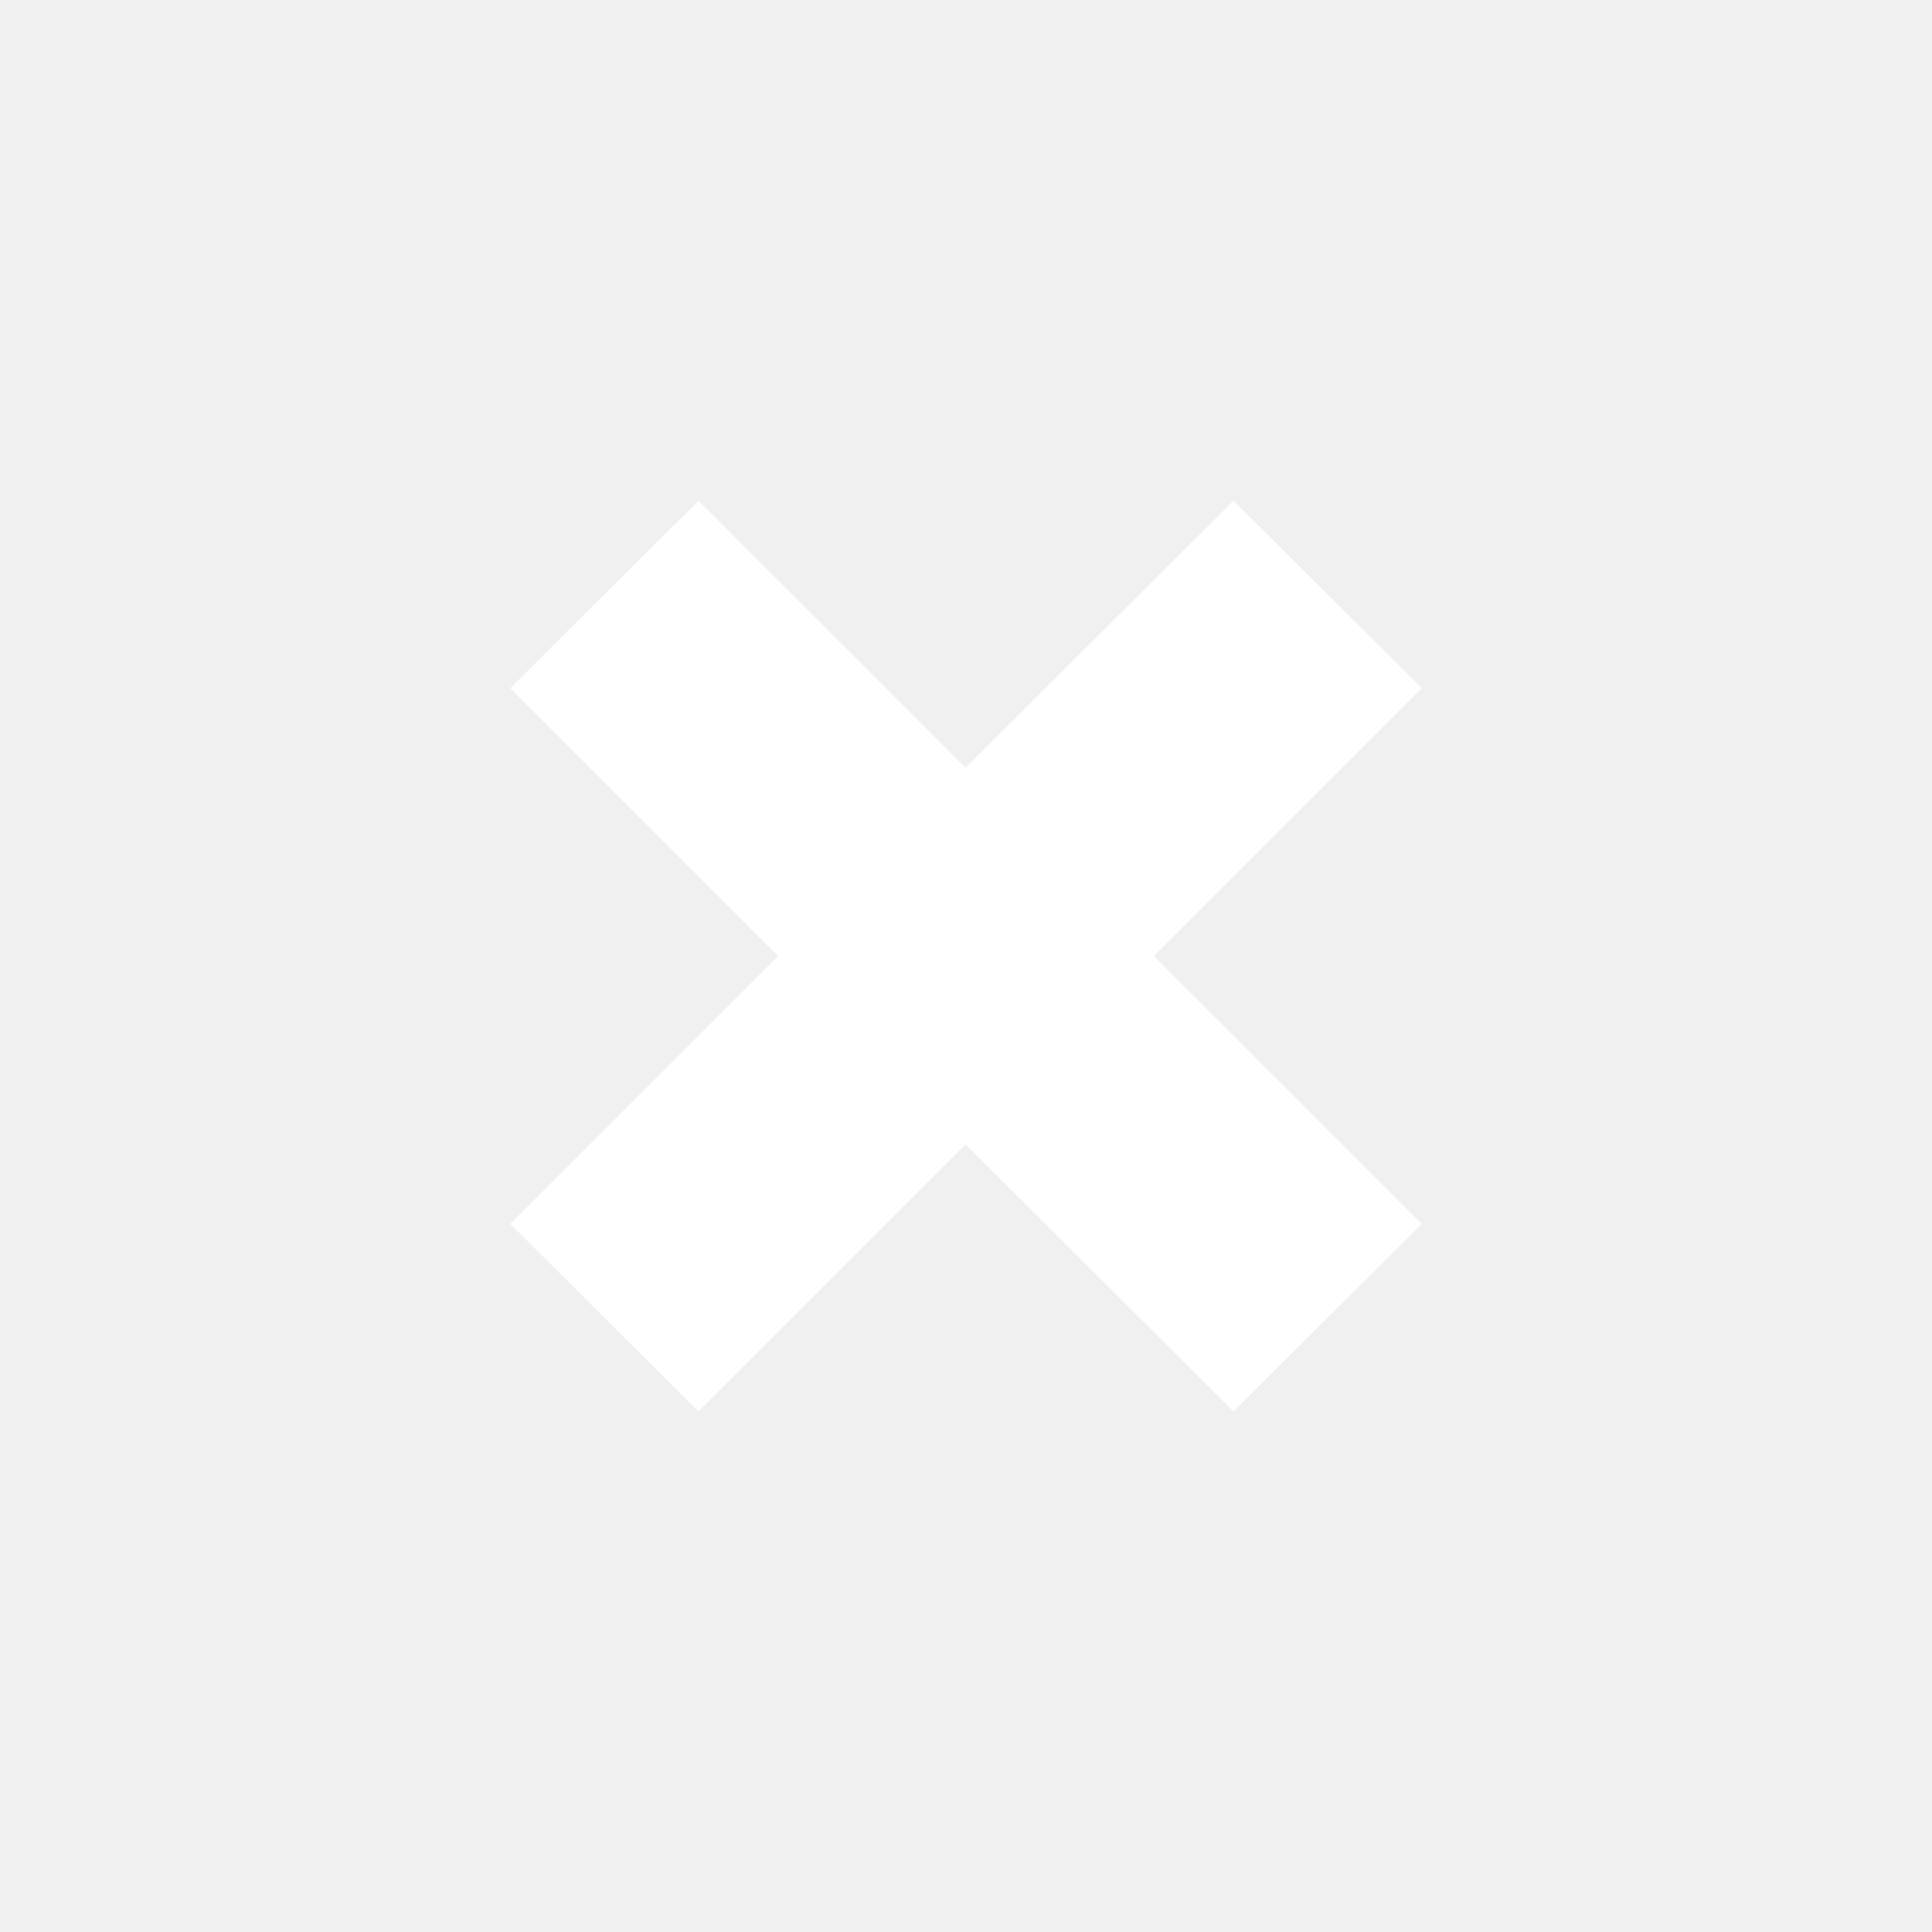
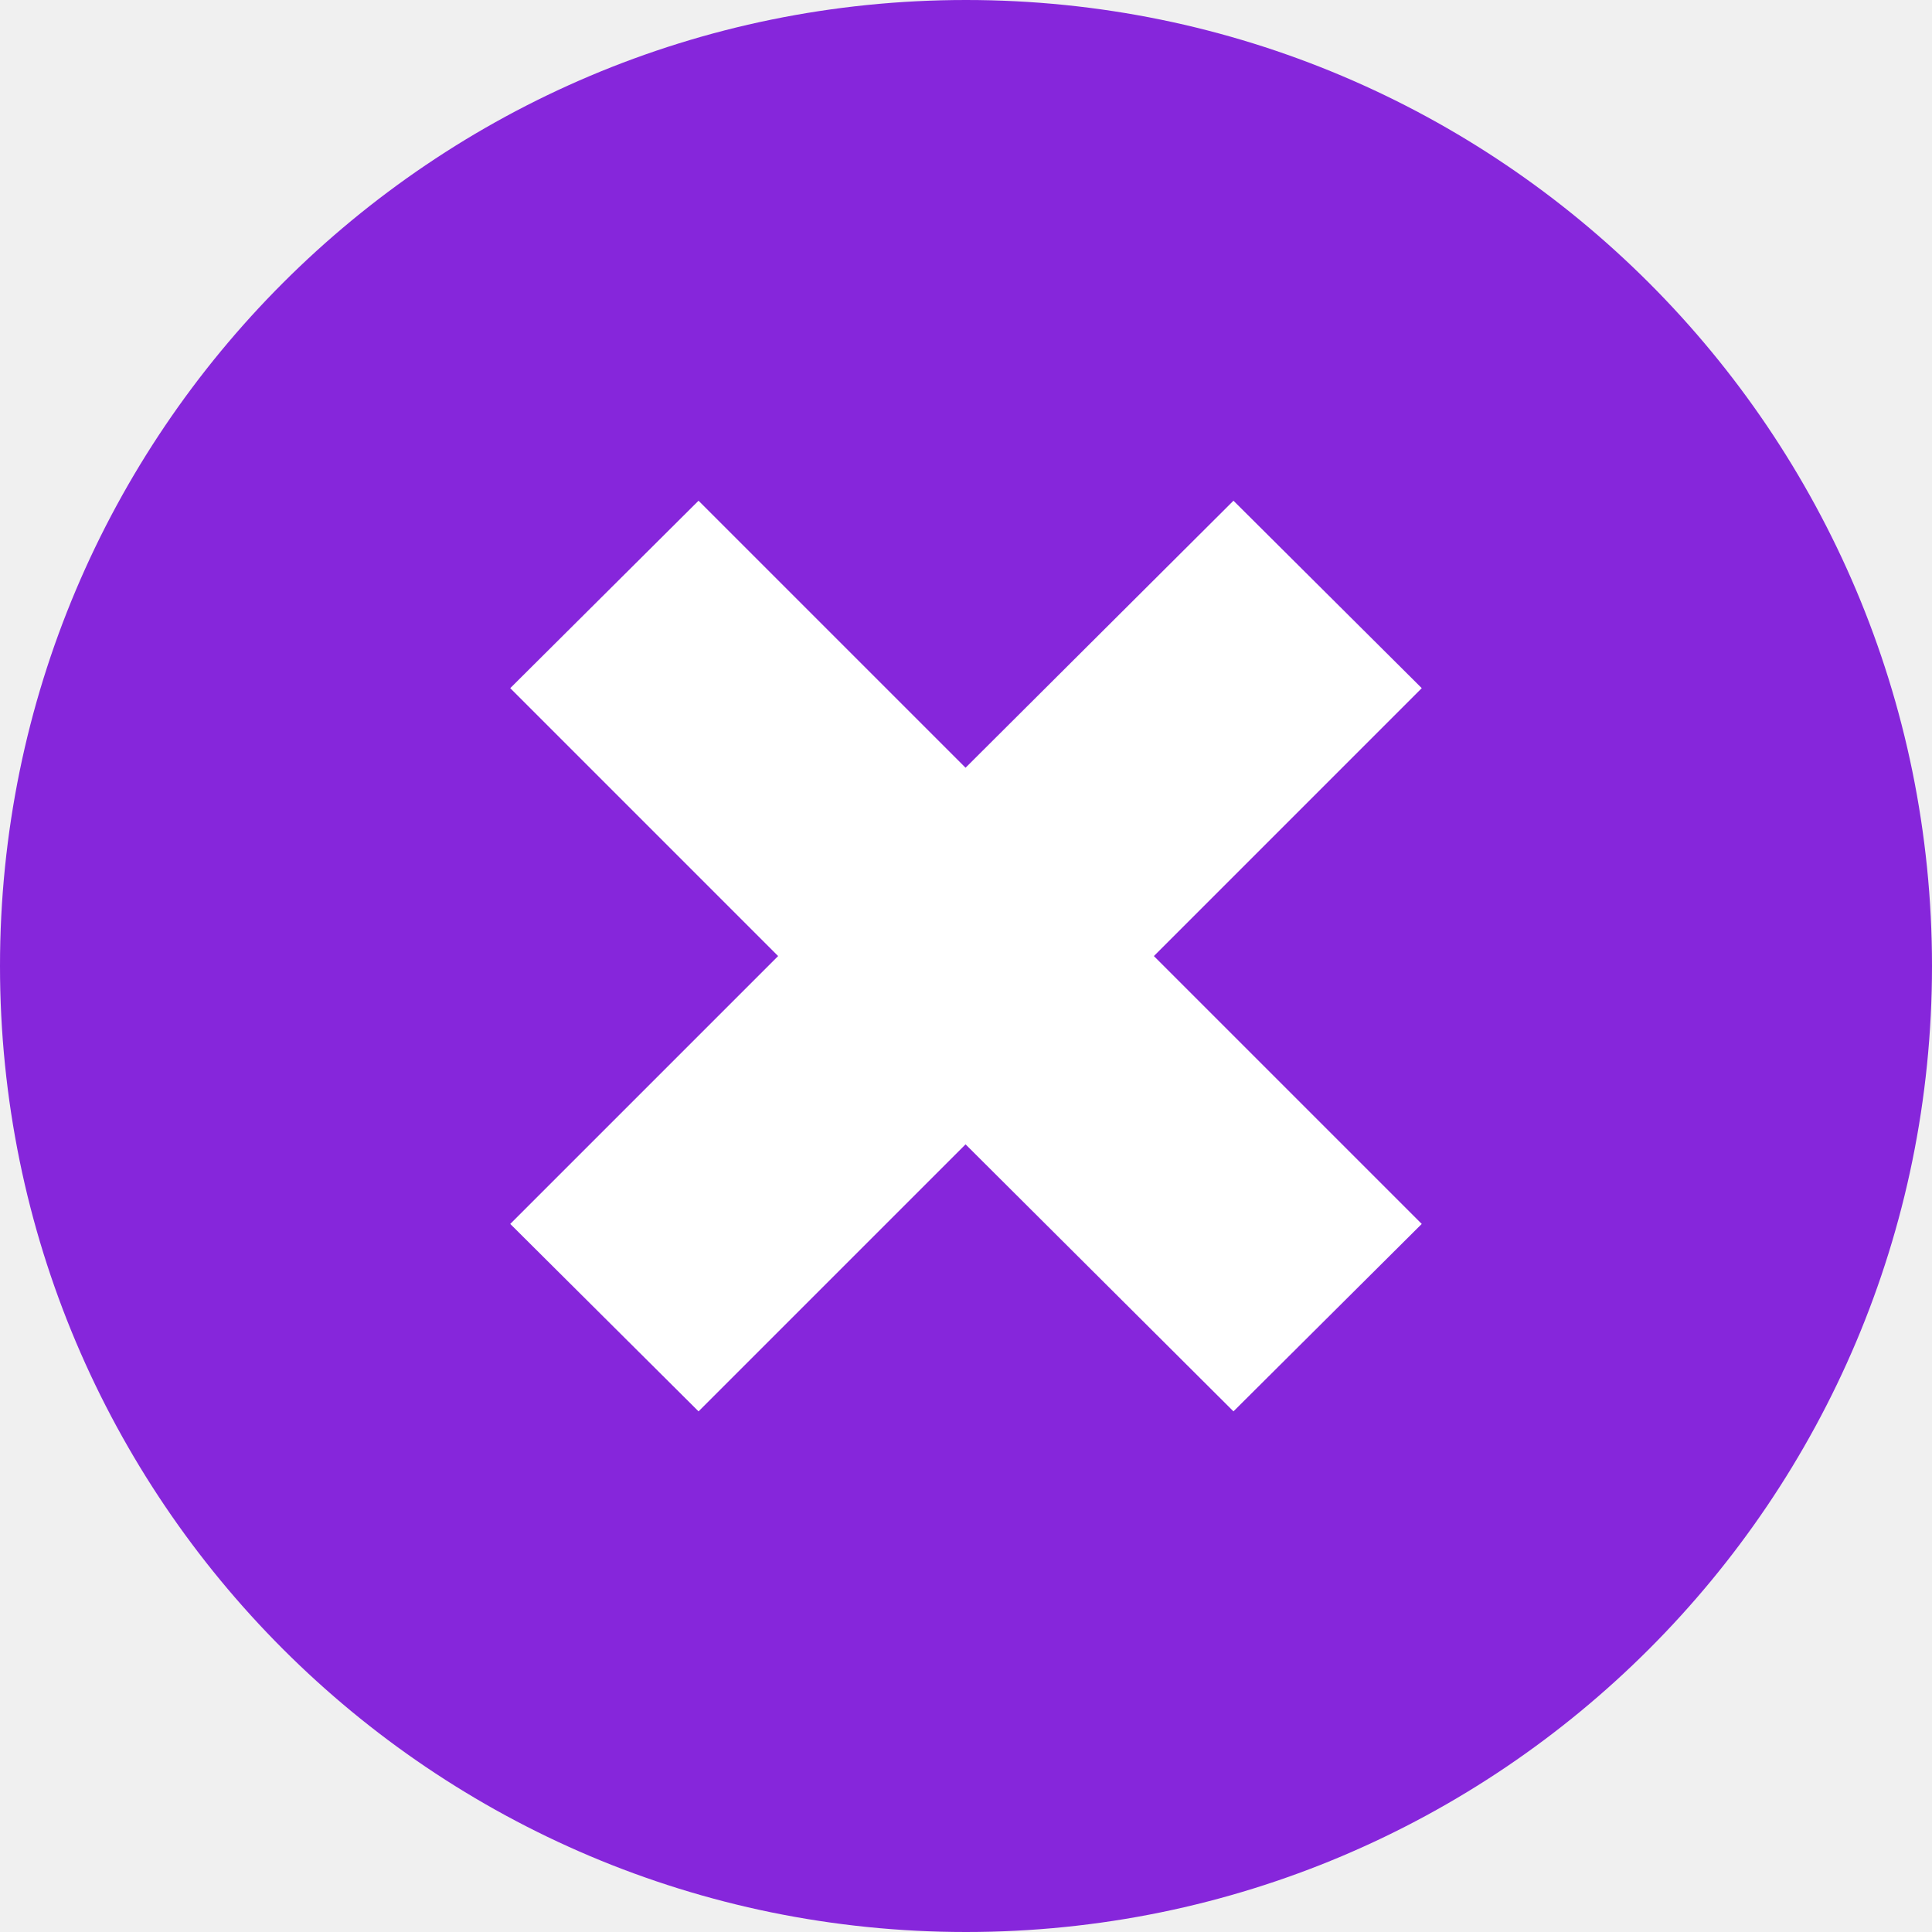
- <svg xmlns="http://www.w3.org/2000/svg" width="48" height="48" fill="none">
-   <rect width="48" height="48" rx="24" fill="color(display-p3 .527 .15 .859)" />
-   <path fill-rule="evenodd" clip-rule="evenodd" d="m23.989 28.431-6.634 6.634-4.678-4.657 6.655-6.655-6.655-6.655 4.678-4.657 6.634 6.633 6.655-6.633 4.68 4.656-6.656 6.656 6.655 6.655-4.678 4.657-6.656-6.633Z" fill="#fff" />
+ <svg xmlns="http://www.w3.org/2000/svg" width="48" height="48" viewBox="0 0 48 48" fill="none">
+   <rect width="48" height="48" rx="24" fill="#8626DB" style="fill:#8626DB;fill:color(display-p3 0.527 0.15 0.859);fill-opacity:1;" />
+   <path fill-rule="evenodd" clip-rule="evenodd" d="M23.989 28.431L17.355 35.065L12.677 30.408L19.332 23.753L12.677 17.097L17.355 12.44L23.989 19.074L30.645 12.44L35.323 17.097L28.668 23.753L35.323 30.408L30.645 35.065L23.989 28.431Z" fill="white" style="fill:white;fill-opacity:1;" />
</svg>
